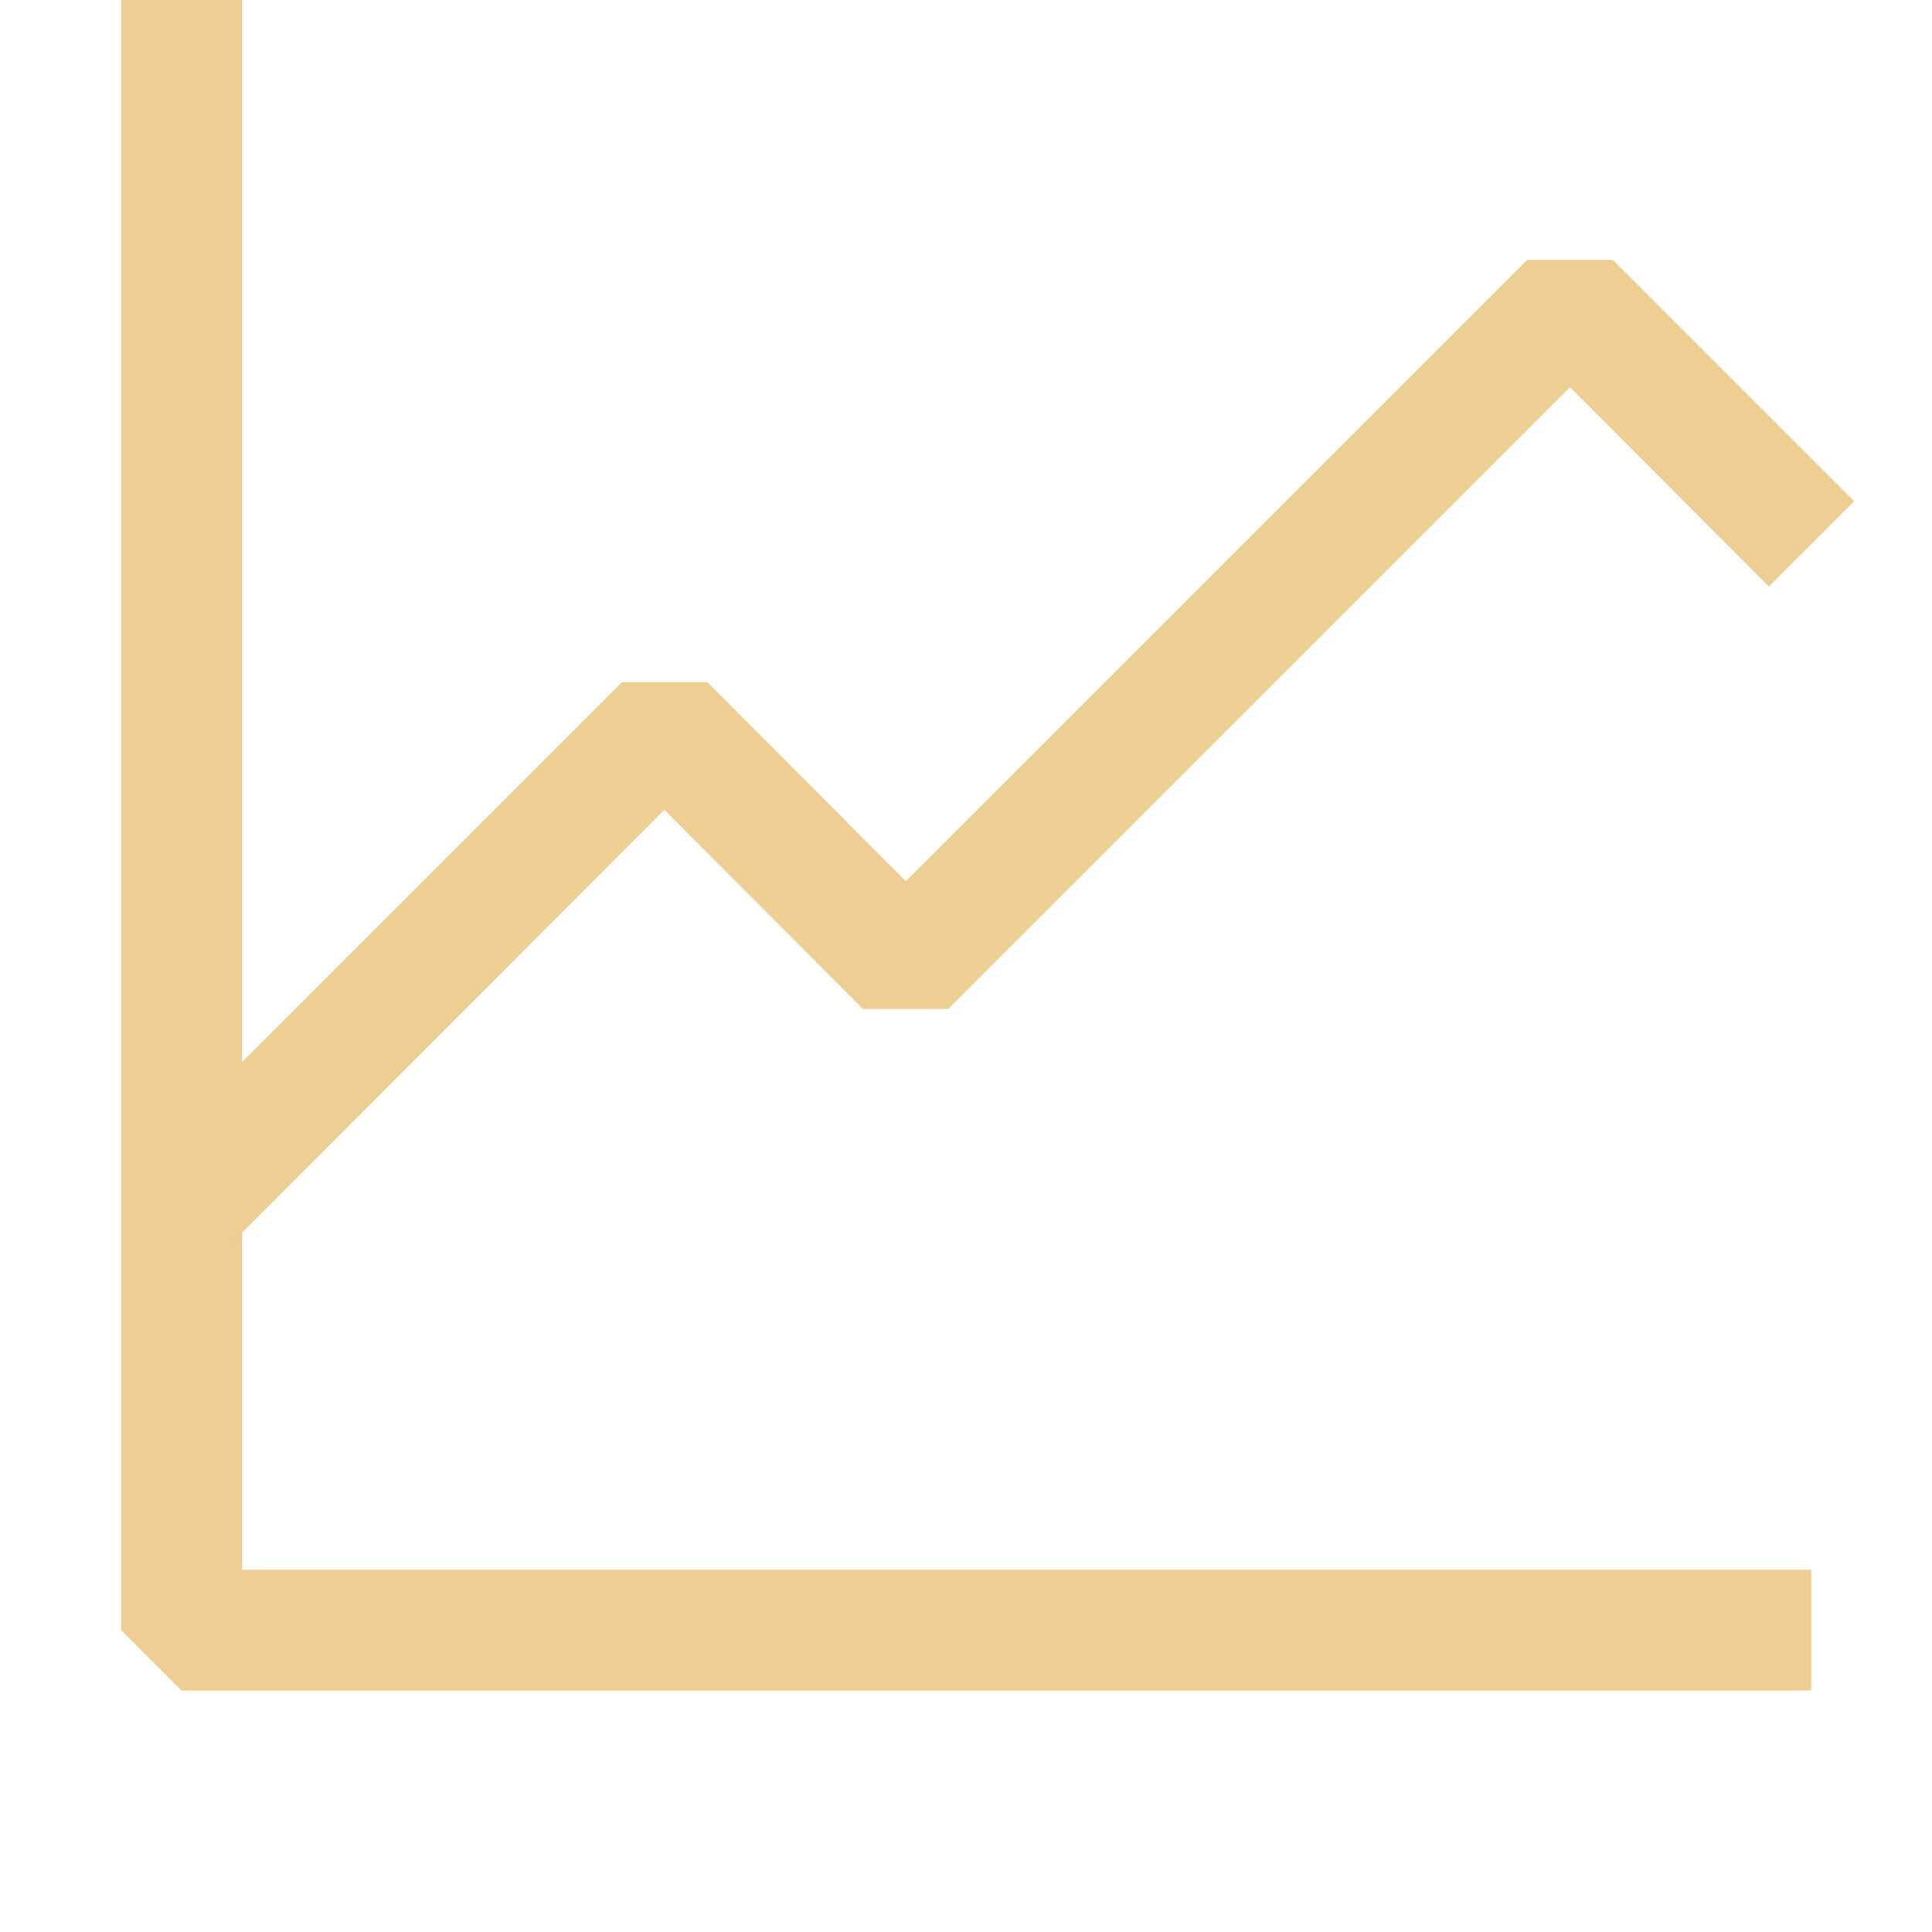
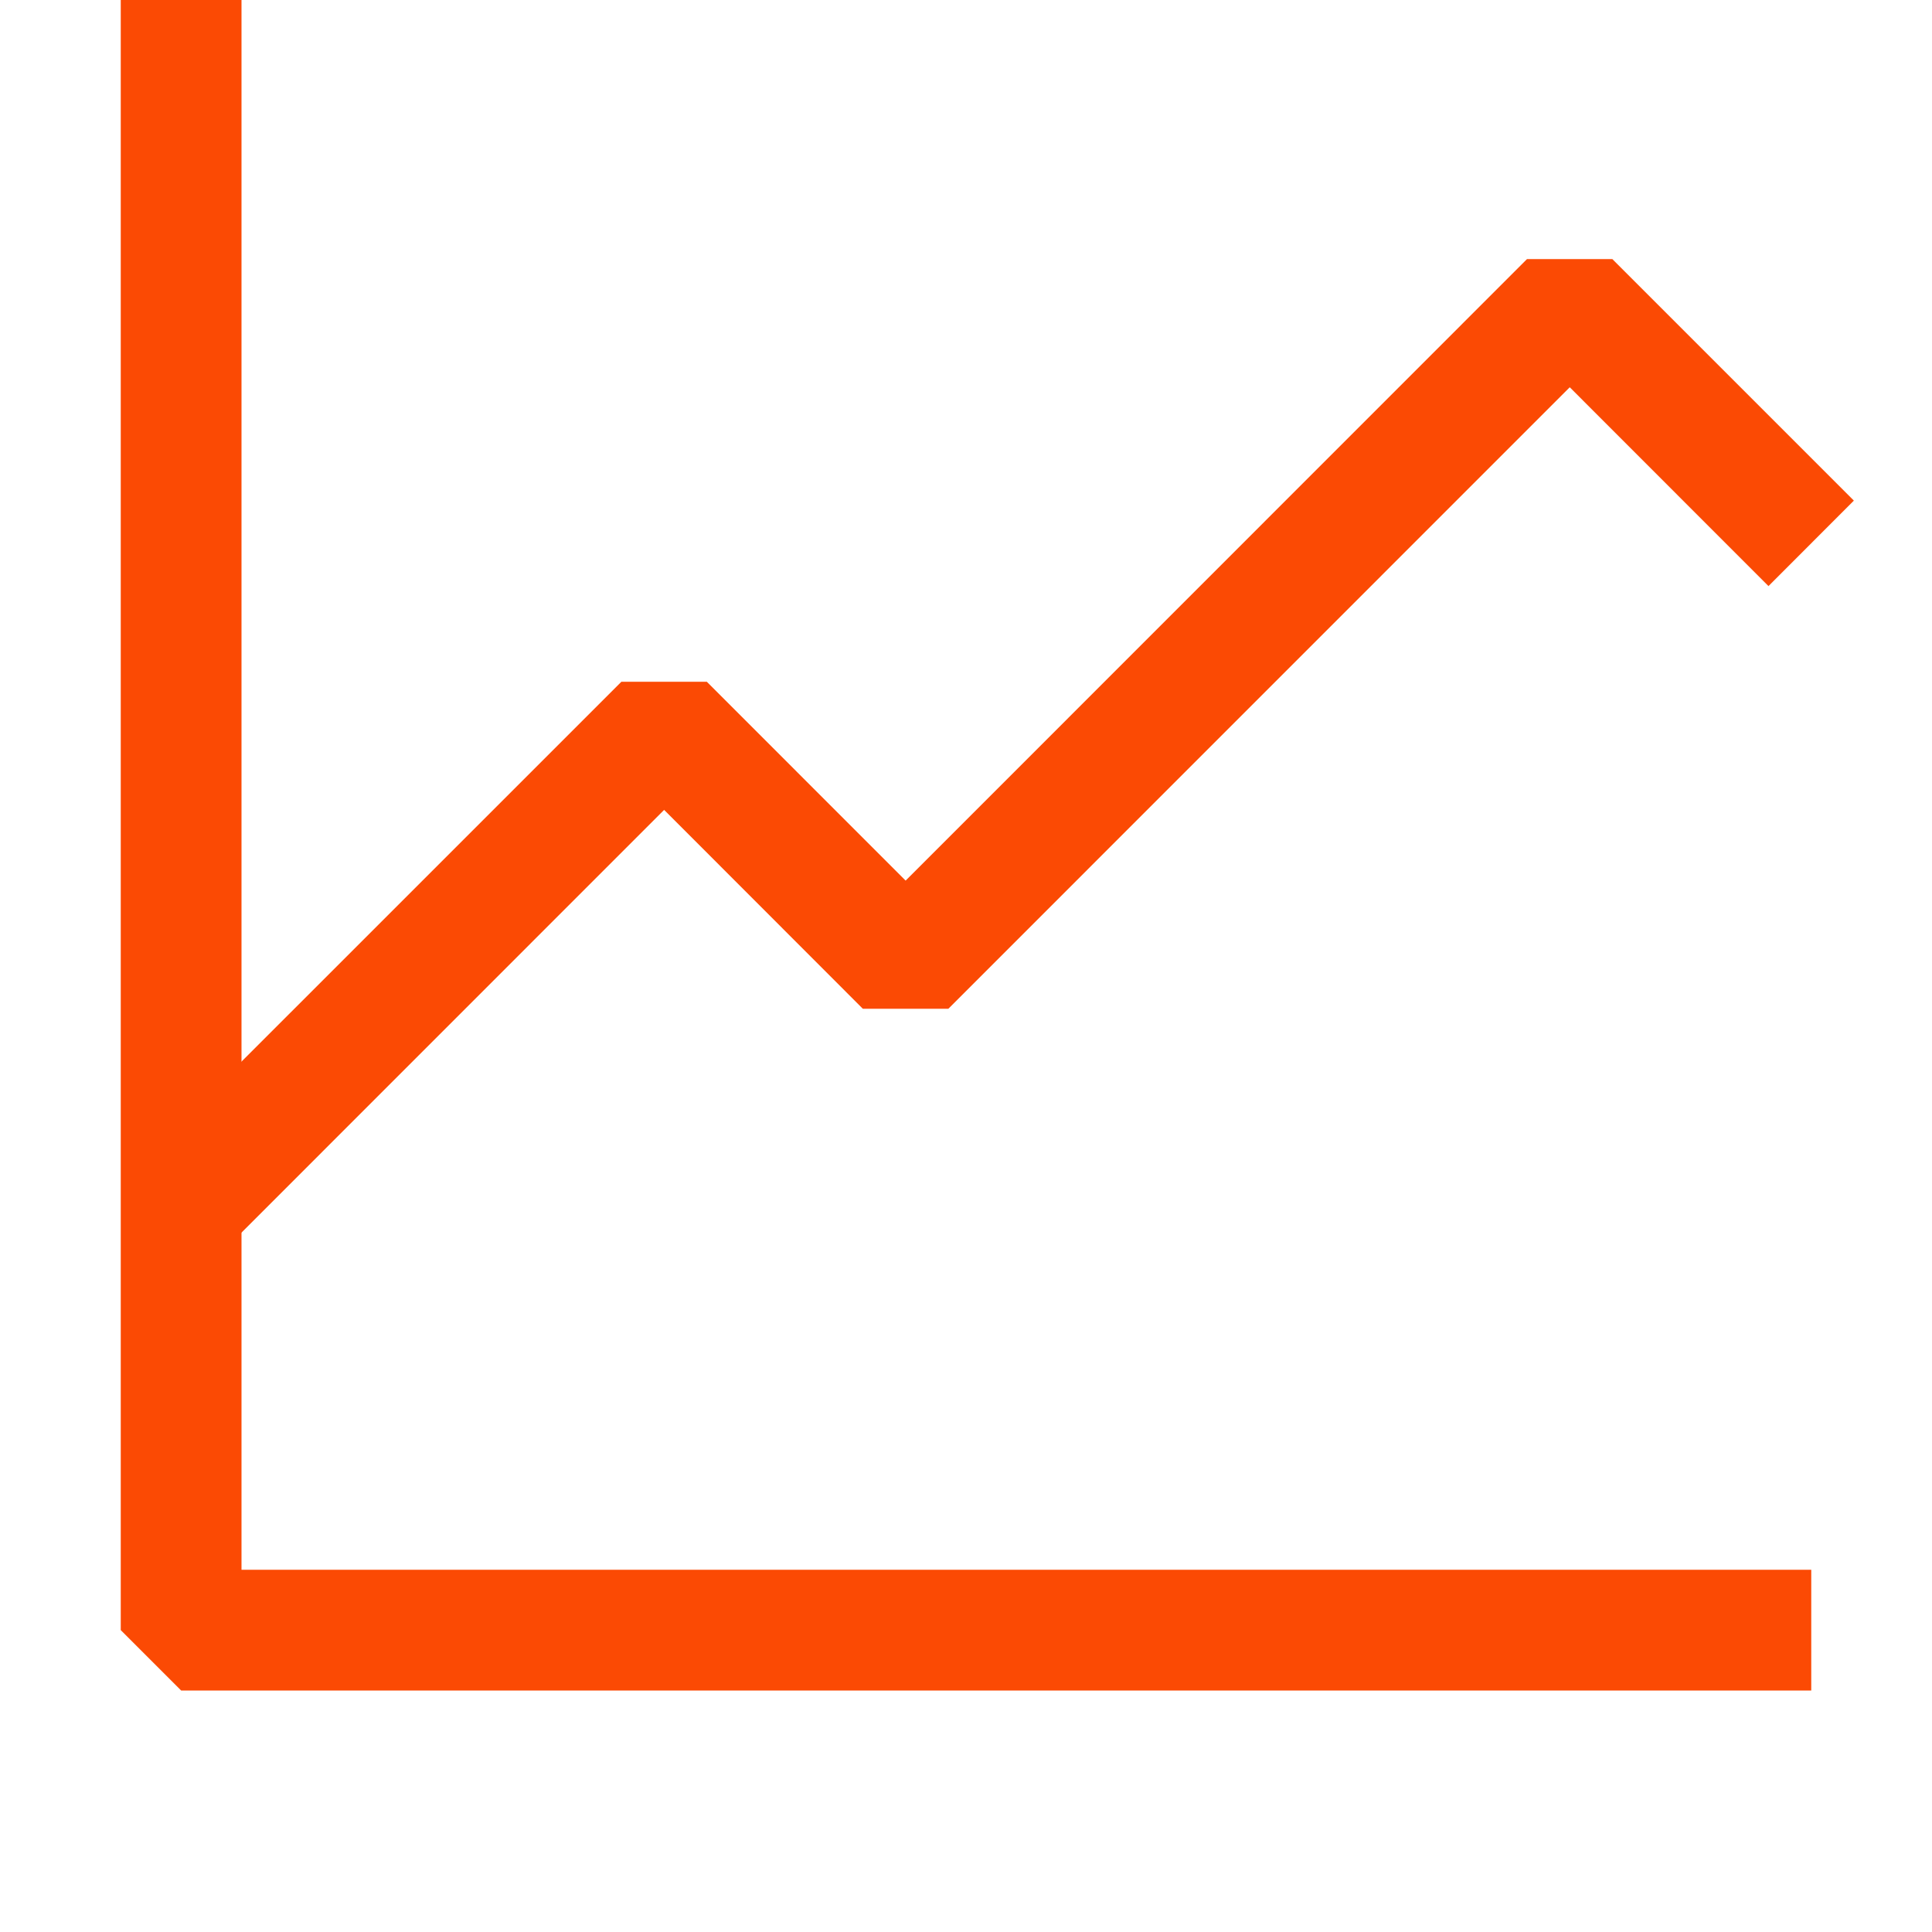
- <svg xmlns="http://www.w3.org/2000/svg" id="Layer_1" data-name="Layer 1" width="36" height="36" viewBox="0 0 36 36">
-   <defs>
-     <style>
-       .cls-1 {
-         fill: #eece93;
-         stroke-width: 0px;
-       }
-     </style>
-   </defs>
-   <path class="cls-1" d="M33.75,29.25v2.25H3.38l-1.12-1.12V0h2.25v29.25h29.25Z" />
-   <path class="cls-1" d="M29.25,7.22l-11.58,11.58h-1.59l-3.7-3.71-8.2,8.21-1.59-1.59,9-9h1.59l3.7,3.71,11.58-11.58h1.59l4.5,4.5-1.59,1.59-3.7-3.71Z" />
+ <svg xmlns="http://www.w3.org/2000/svg" width="36" height="36" viewBox="0 0 36 36" fill="none">
+   <path d="M33.75 29.25V31.5H3.375L2.25 30.375V0H4.5V29.25H33.75Z" fill="#FB4A04" />
+   <path d="M29.25 7.216L17.671 18.797H16.078L12.375 15.091L4.171 23.297L2.578 21.703L11.578 12.704H13.171L16.875 16.409L28.453 4.828H30.044L34.544 9.328L32.953 10.921L29.25 7.216Z" fill="#FB4A04" />
</svg>
